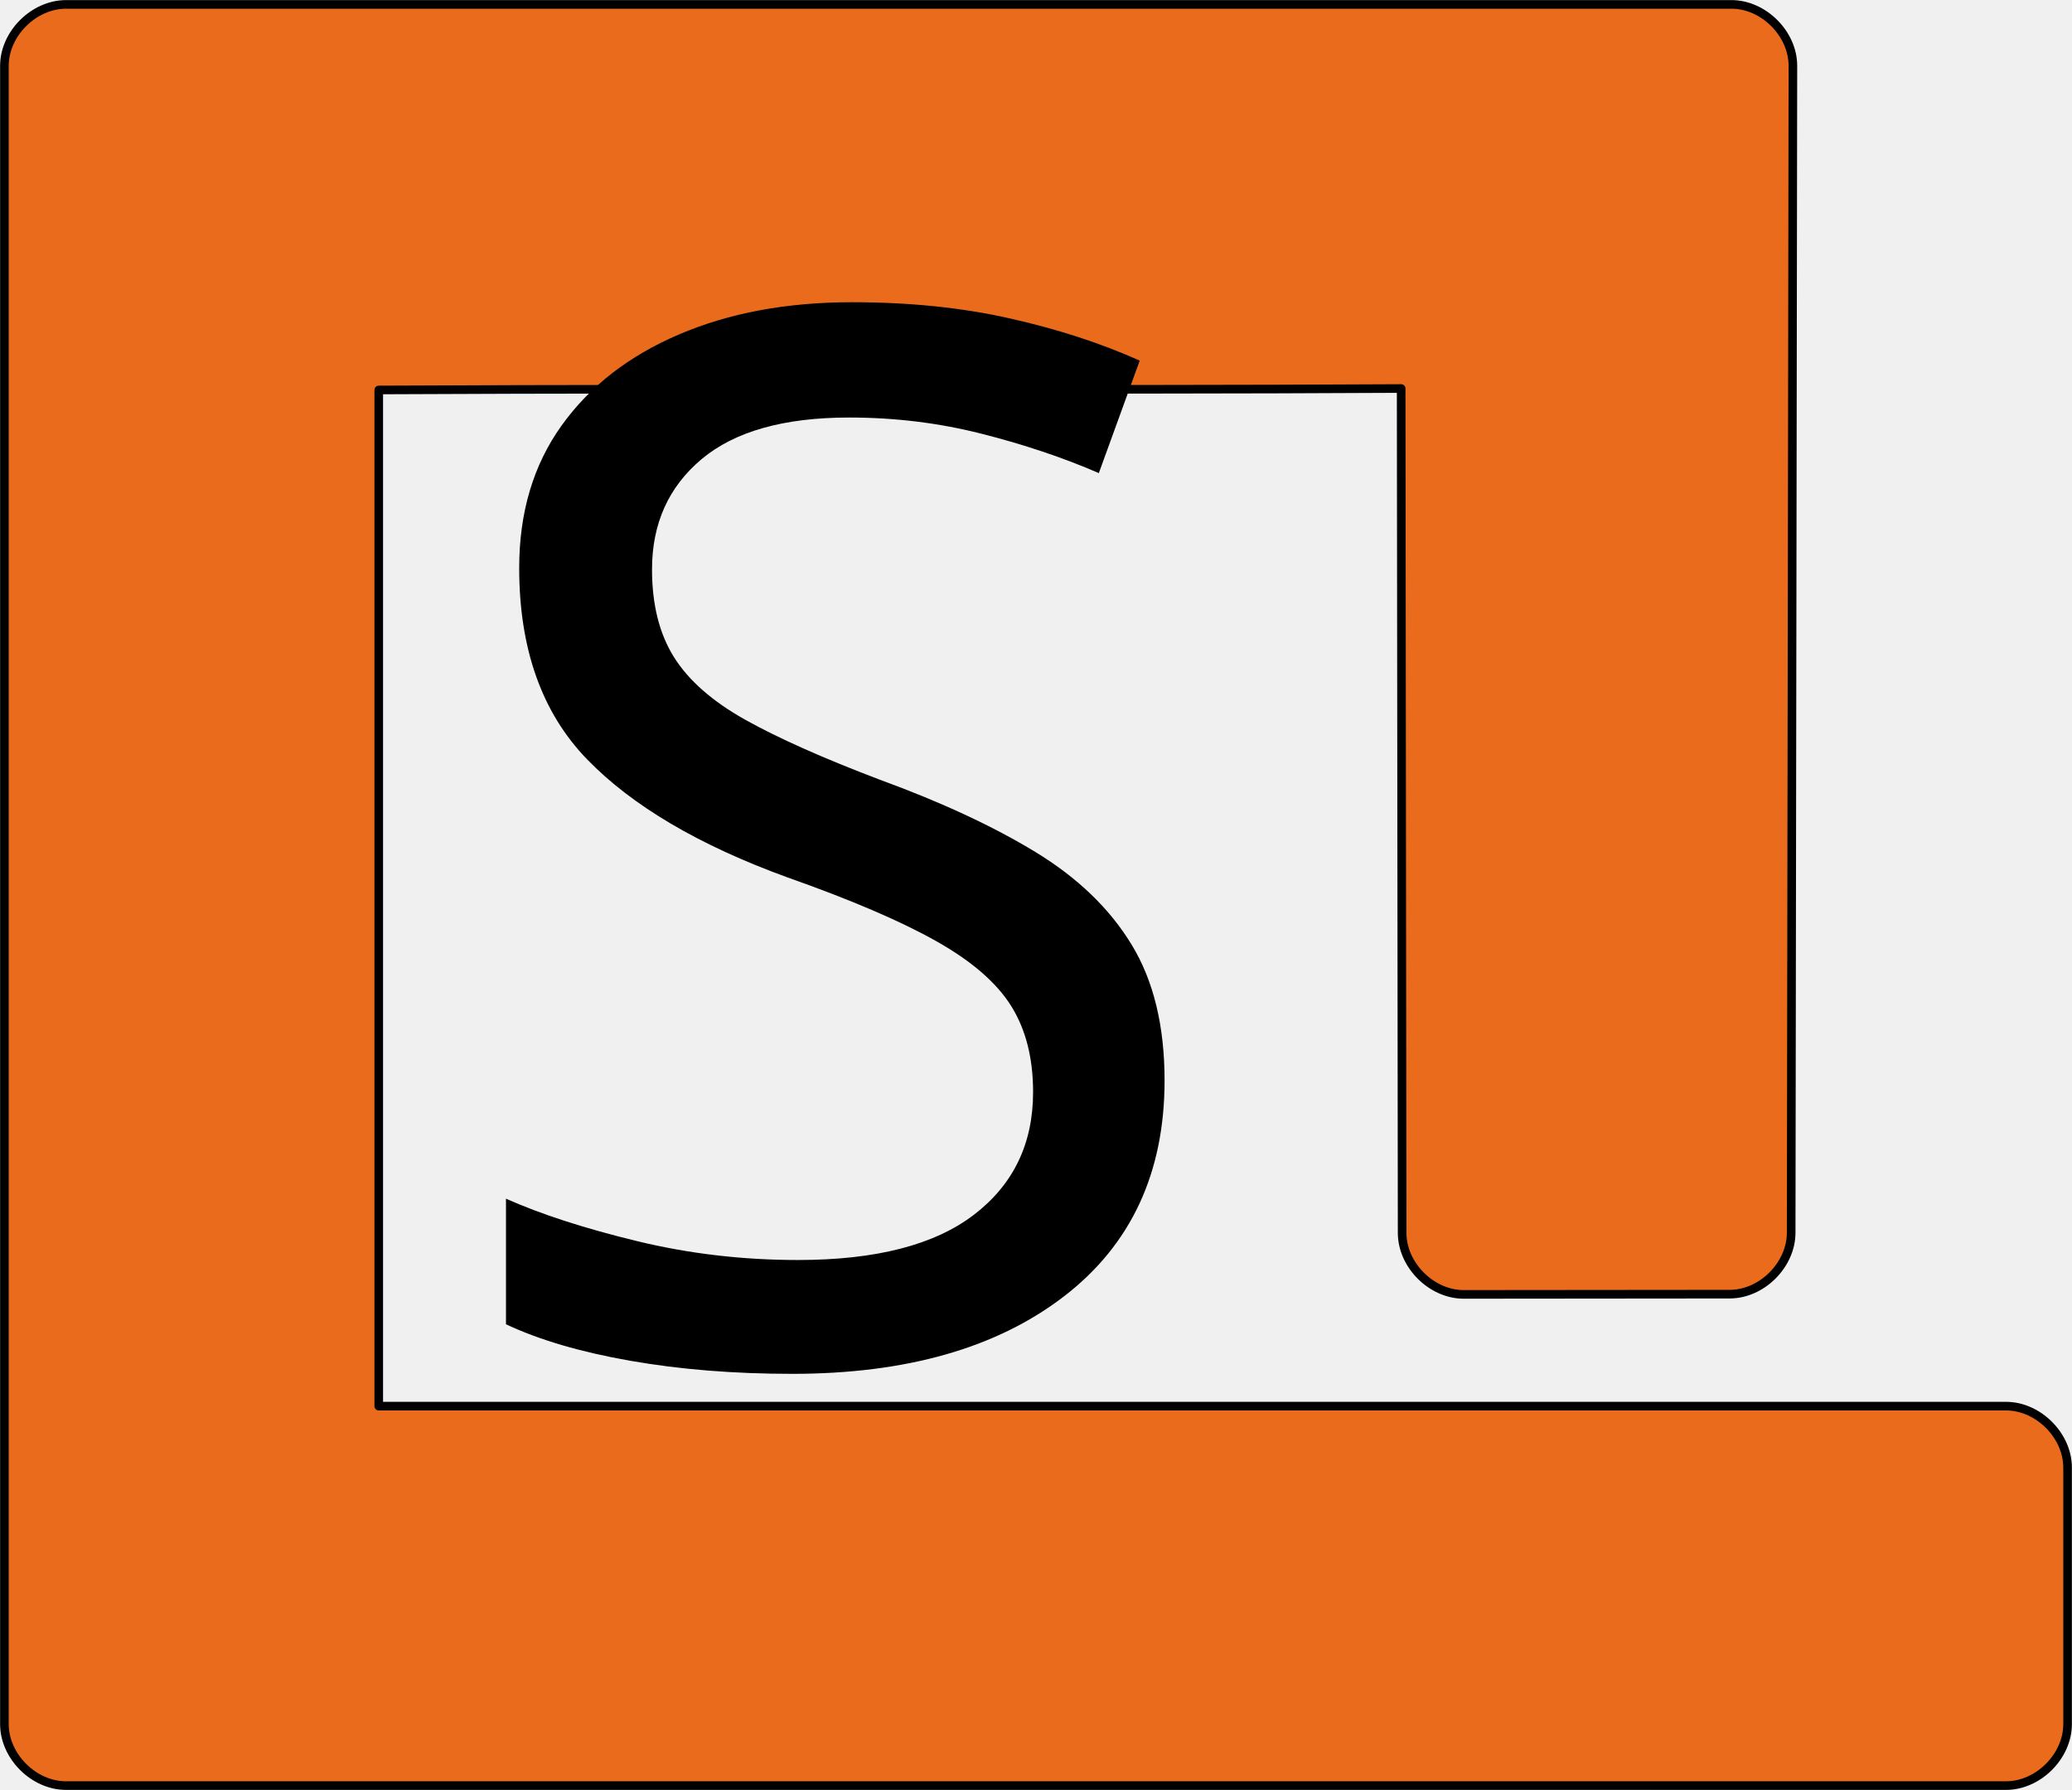
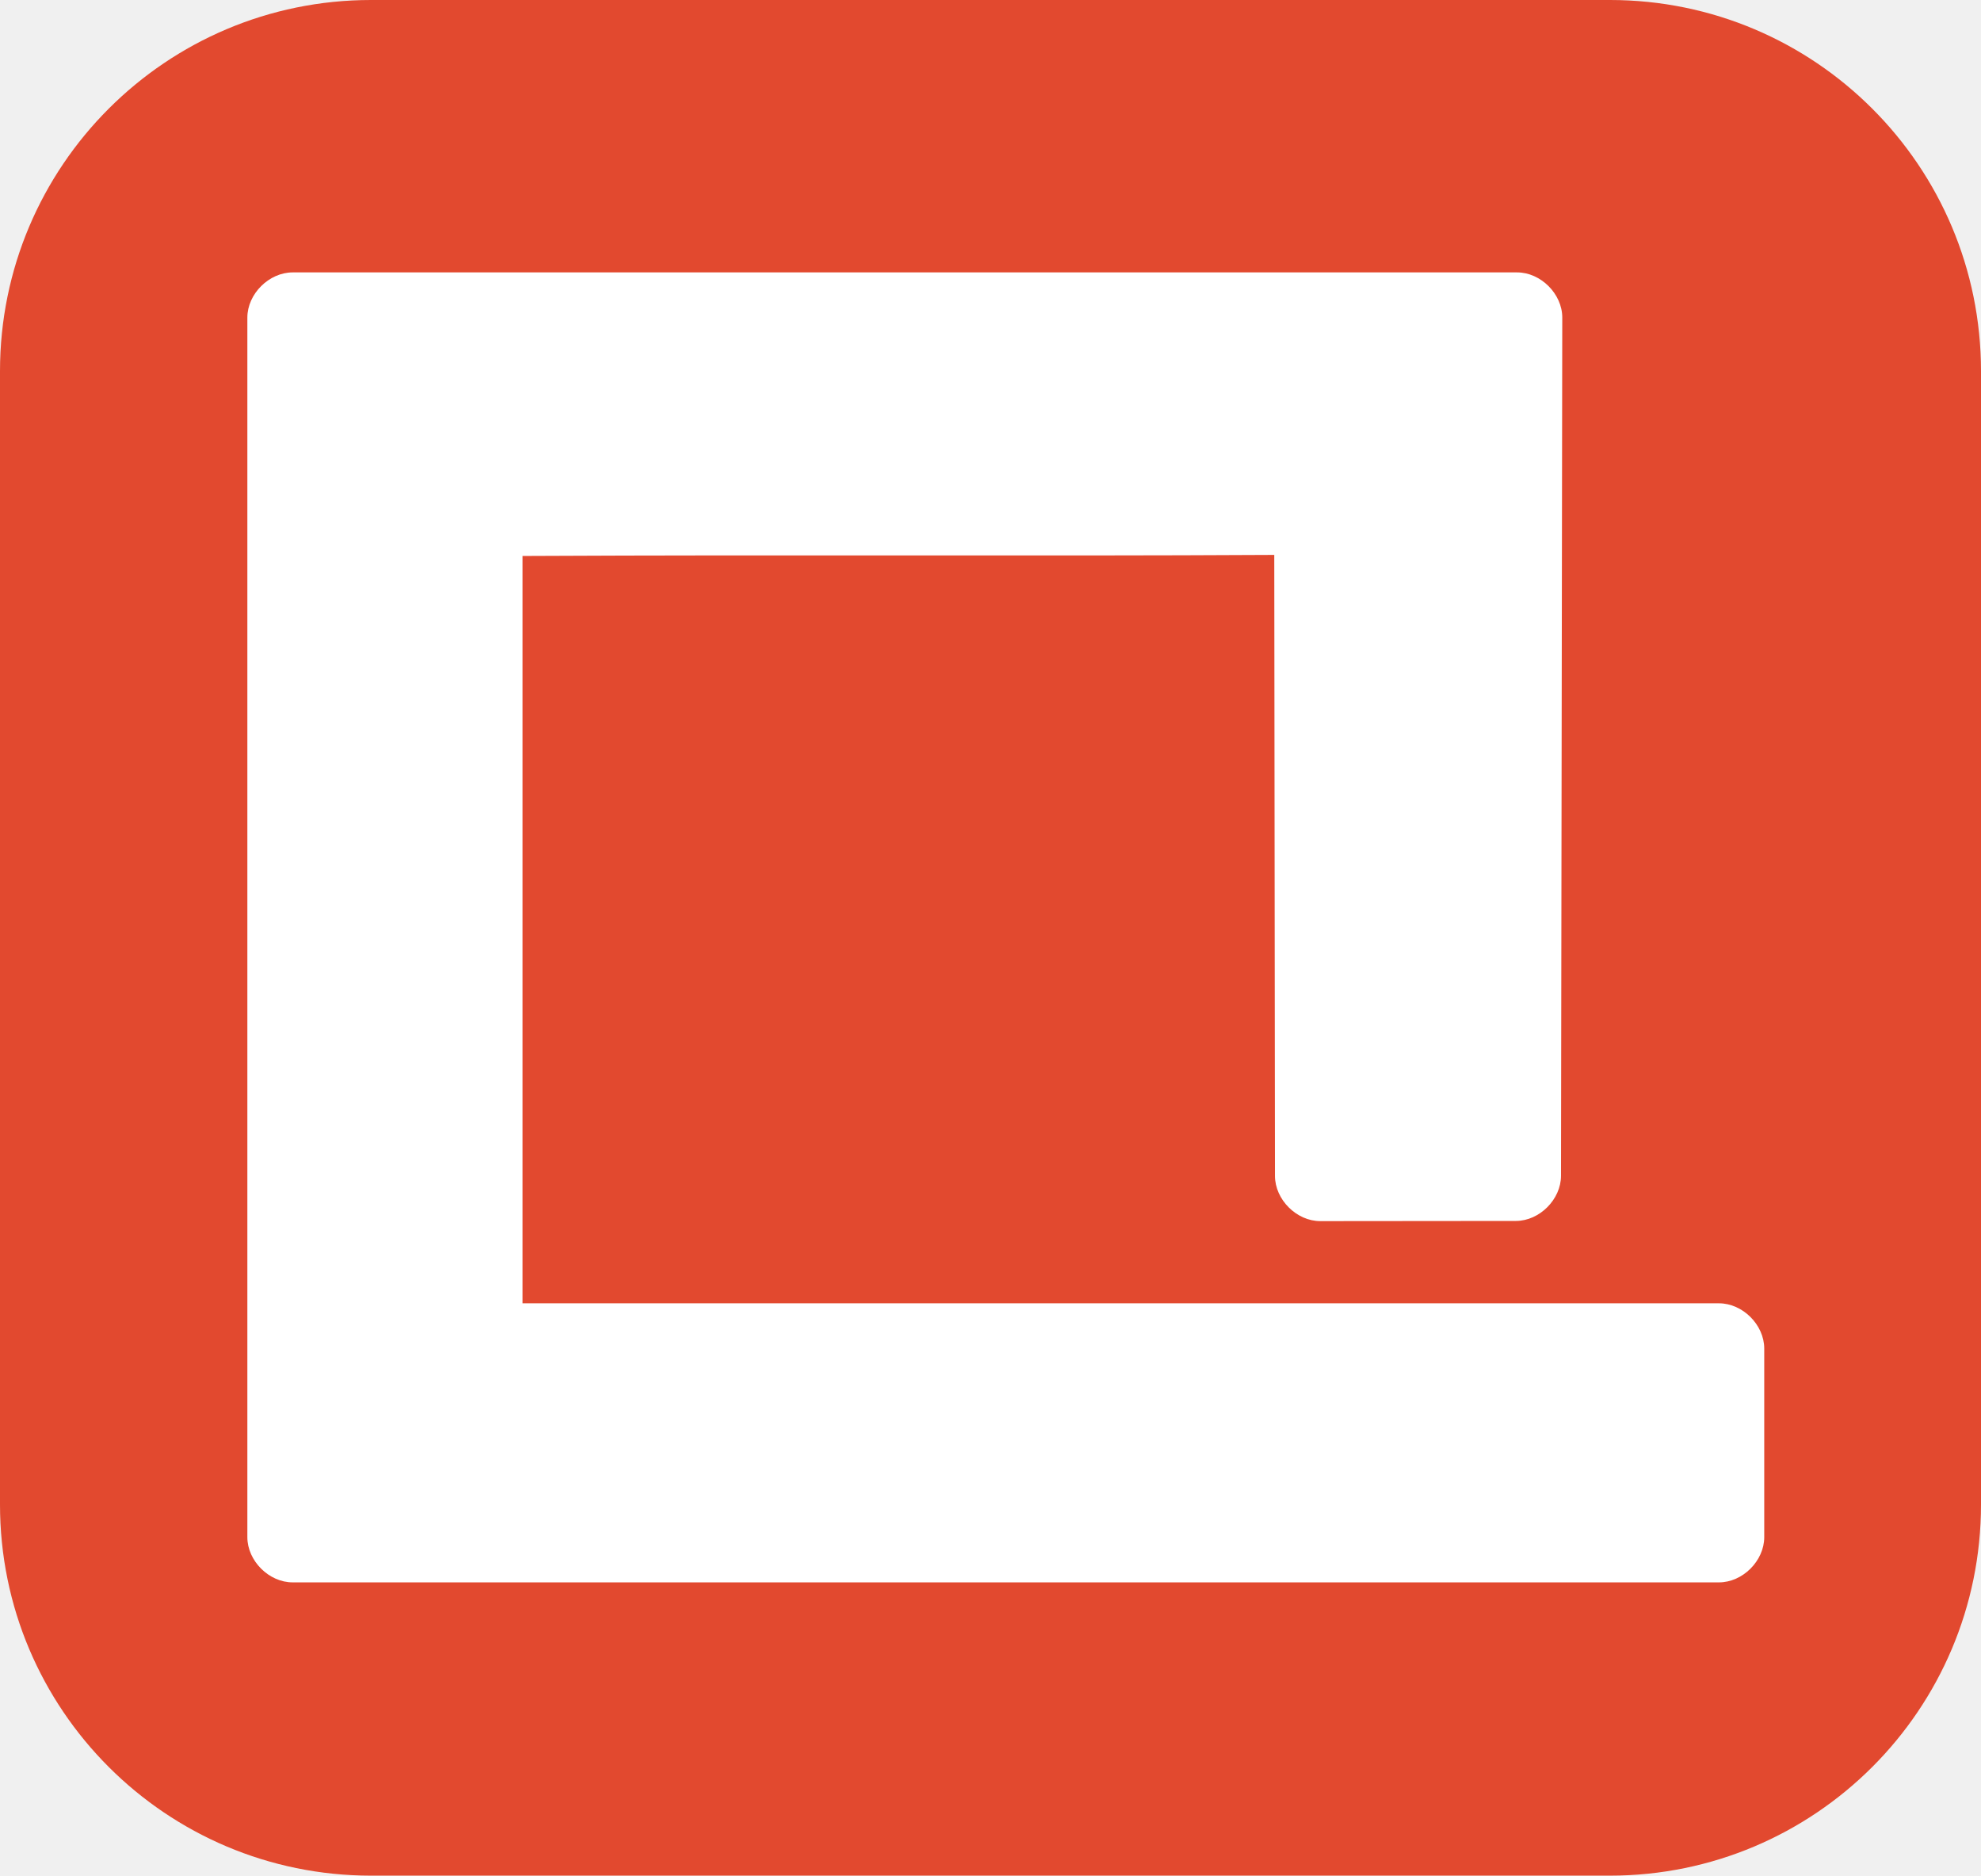
- <svg xmlns="http://www.w3.org/2000/svg" version="1.1" width="264.469" height="228.5" id="svg2">
+ <svg xmlns="http://www.w3.org/2000/svg" version="1.1" id="svg2" height="311.796" width="329.378">
  <defs id="defs4" />
-   <g transform="translate(-30.19505,-48.67791)" id="layer1">
-     <path d="M 379.365,386.276 C 450.76,281.122 19.437,363.6 124.592,434.995 229.746,506.389 147.268,75.066 75.873,180.221 4.479,285.376 435.802,202.897 330.647,131.502 225.492,60.108 307.971,491.431 379.365,386.276 z" transform="translate(118.2023,99.43369)" id="path3022" style="fill:#ffffff" />
-     <g transform="matrix(0,-1,1,0,-187.9454,494.3215)" id="g2988" style="fill:#cfc7a4;fill-opacity:1;stroke:#000000;stroke-width:1.1;stroke-linejoin:round;stroke-miterlimit:4;stroke-opacity:1;stroke-dasharray:none">
-       <path d="m 259.094,246.656 c -4.116,0.004 -7.856,3.759 -7.844,7.875 l 0,247.594 c -0.013,4.116 3.727,7.871 7.844,7.875 l 32.75,0 c 4.116,-0.004 7.856,-3.759 7.844,-7.875 l 0,-207.688 129.719,0 c 0.238,48.164 -0.052,87.584 0.185,130.5 l -107.795,0.125 c -4.116,0.004 -7.856,3.759 -7.844,7.875 l 0.031,33.969 c 0.02,4.096 3.748,7.809 7.844,7.812 l 148.954,0.219 c 4.106,0.006 7.844,-3.738 7.844,-7.844 l 0,-212.562 c 0,-4.116 -3.727,-7.871 -7.844,-7.875 l -211.688,0 z" transform="translate(-33.54389,-27.95325)" id="path3777" style="font-size:medium;font-style:normal;font-variant:normal;font-weight:normal;font-stretch:normal;text-indent:0;text-align:start;text-decoration:none;line-height:normal;letter-spacing:normal;word-spacing:normal;text-transform:none;direction:ltr;block-progression:tb;writing-mode:lr-tb;text-anchor:start;baseline-shift:baseline;color:#000000;fill:#ea6b1b;fill-opacity:1;stroke:#000000;stroke-width:1.1;stroke-miterlimit:4;stroke-opacity:1;stroke-dasharray:none;marker:none;visibility:visible;display:inline;overflow:visible;enable-background:accumulate;font-family:Sans;-inkscape-font-specification:Sans" />
+   <g id="layer2" transform="translate(-125.0262,-194.4383)">
+     <rect style="fill:#e2492f;fill-opacity:1;stroke:none" id="rect4310" width="329.378" height="311.796" x="125.026" y="194.438" ry="61.7" />
+   </g>
+   <g id="layer1" transform="translate(-125.0262,-194.4383)">
+     <g id="g2988" style="fill:#ffffff;fill-opacity:1;stroke:none" transform="matrix(0,-0.9577177,0.9577177,0,-43.30117,665.9838)">
+       <path style="font-size:medium;font-style:normal;font-variant:normal;font-weight:normal;font-stretch:normal;text-indent:0;text-align:start;text-decoration:none;line-height:normal;letter-spacing:normal;word-spacing:normal;text-transform:none;direction:ltr;block-progression:tb;writing-mode:lr-tb;text-anchor:start;baseline-shift:baseline;color:#000000;fill:#ffffff;fill-opacity:1;stroke:none;stroke-width:1.1;marker:none;visibility:visible;display:inline;overflow:visible;enable-background:accumulate;font-family:Sans;-inkscape-font-specification:Sans" d="m 259.094,246.656 c -4.116,0.004 -7.856,3.759 -7.844,7.875 l 0,247.594 c -0.013,4.116 3.727,7.871 7.844,7.875 l 32.75,0 c 4.116,-0.004 7.856,-3.759 7.844,-7.875 l 0,-207.688 129.719,0 c 0.238,48.164 -0.052,87.584 0.185,130.5 l -107.795,0.125 c -4.116,0.004 -7.856,3.759 -7.844,7.875 l 0.031,33.969 c 0.02,4.096 3.748,7.809 7.844,7.812 l 148.954,0.219 c 4.106,0.006 7.844,-3.738 7.844,-7.844 l 0,-212.562 c 0,-4.116 -3.727,-7.871 -7.844,-7.875 l -211.688,0 z" transform="translate(-33.54389,-27.95325)" id="path3777" />
    </g>
-     <rect width="190.082" height="3.993" ry="1.997" x="236.405" y="656.225" id="rect3028" style="fill:#ffffff" />
-   </g>
-   <g transform="translate(-30.19505,-48.67791)" id="layer2">
-     <text x="85.276" y="222.193" id="text2986" xml:space="preserve" style="font-size:186.381px;font-style:normal;font-weight:normal;line-height:125%;letter-spacing:0px;word-spacing:0px;fill:#000000;fill-opacity:1;stroke:none;font-family:Sans">
-       <tspan x="85.276" y="222.193" id="tspan2988" style="font-size:186.381px;font-style:normal;font-variant:normal;font-weight:normal;font-stretch:normal;text-align:start;line-height:125%;writing-mode:lr-tb;text-anchor:start;font-family:Virtual DJ;-inkscape-font-specification:Virtual DJ">S</tspan>
-     </text>
+     <rect style="fill:#ffffff" id="rect3028" width="190.082" height="3.993" x="236.405" y="656.225" ry="1.997" />
  </g>
</svg>
